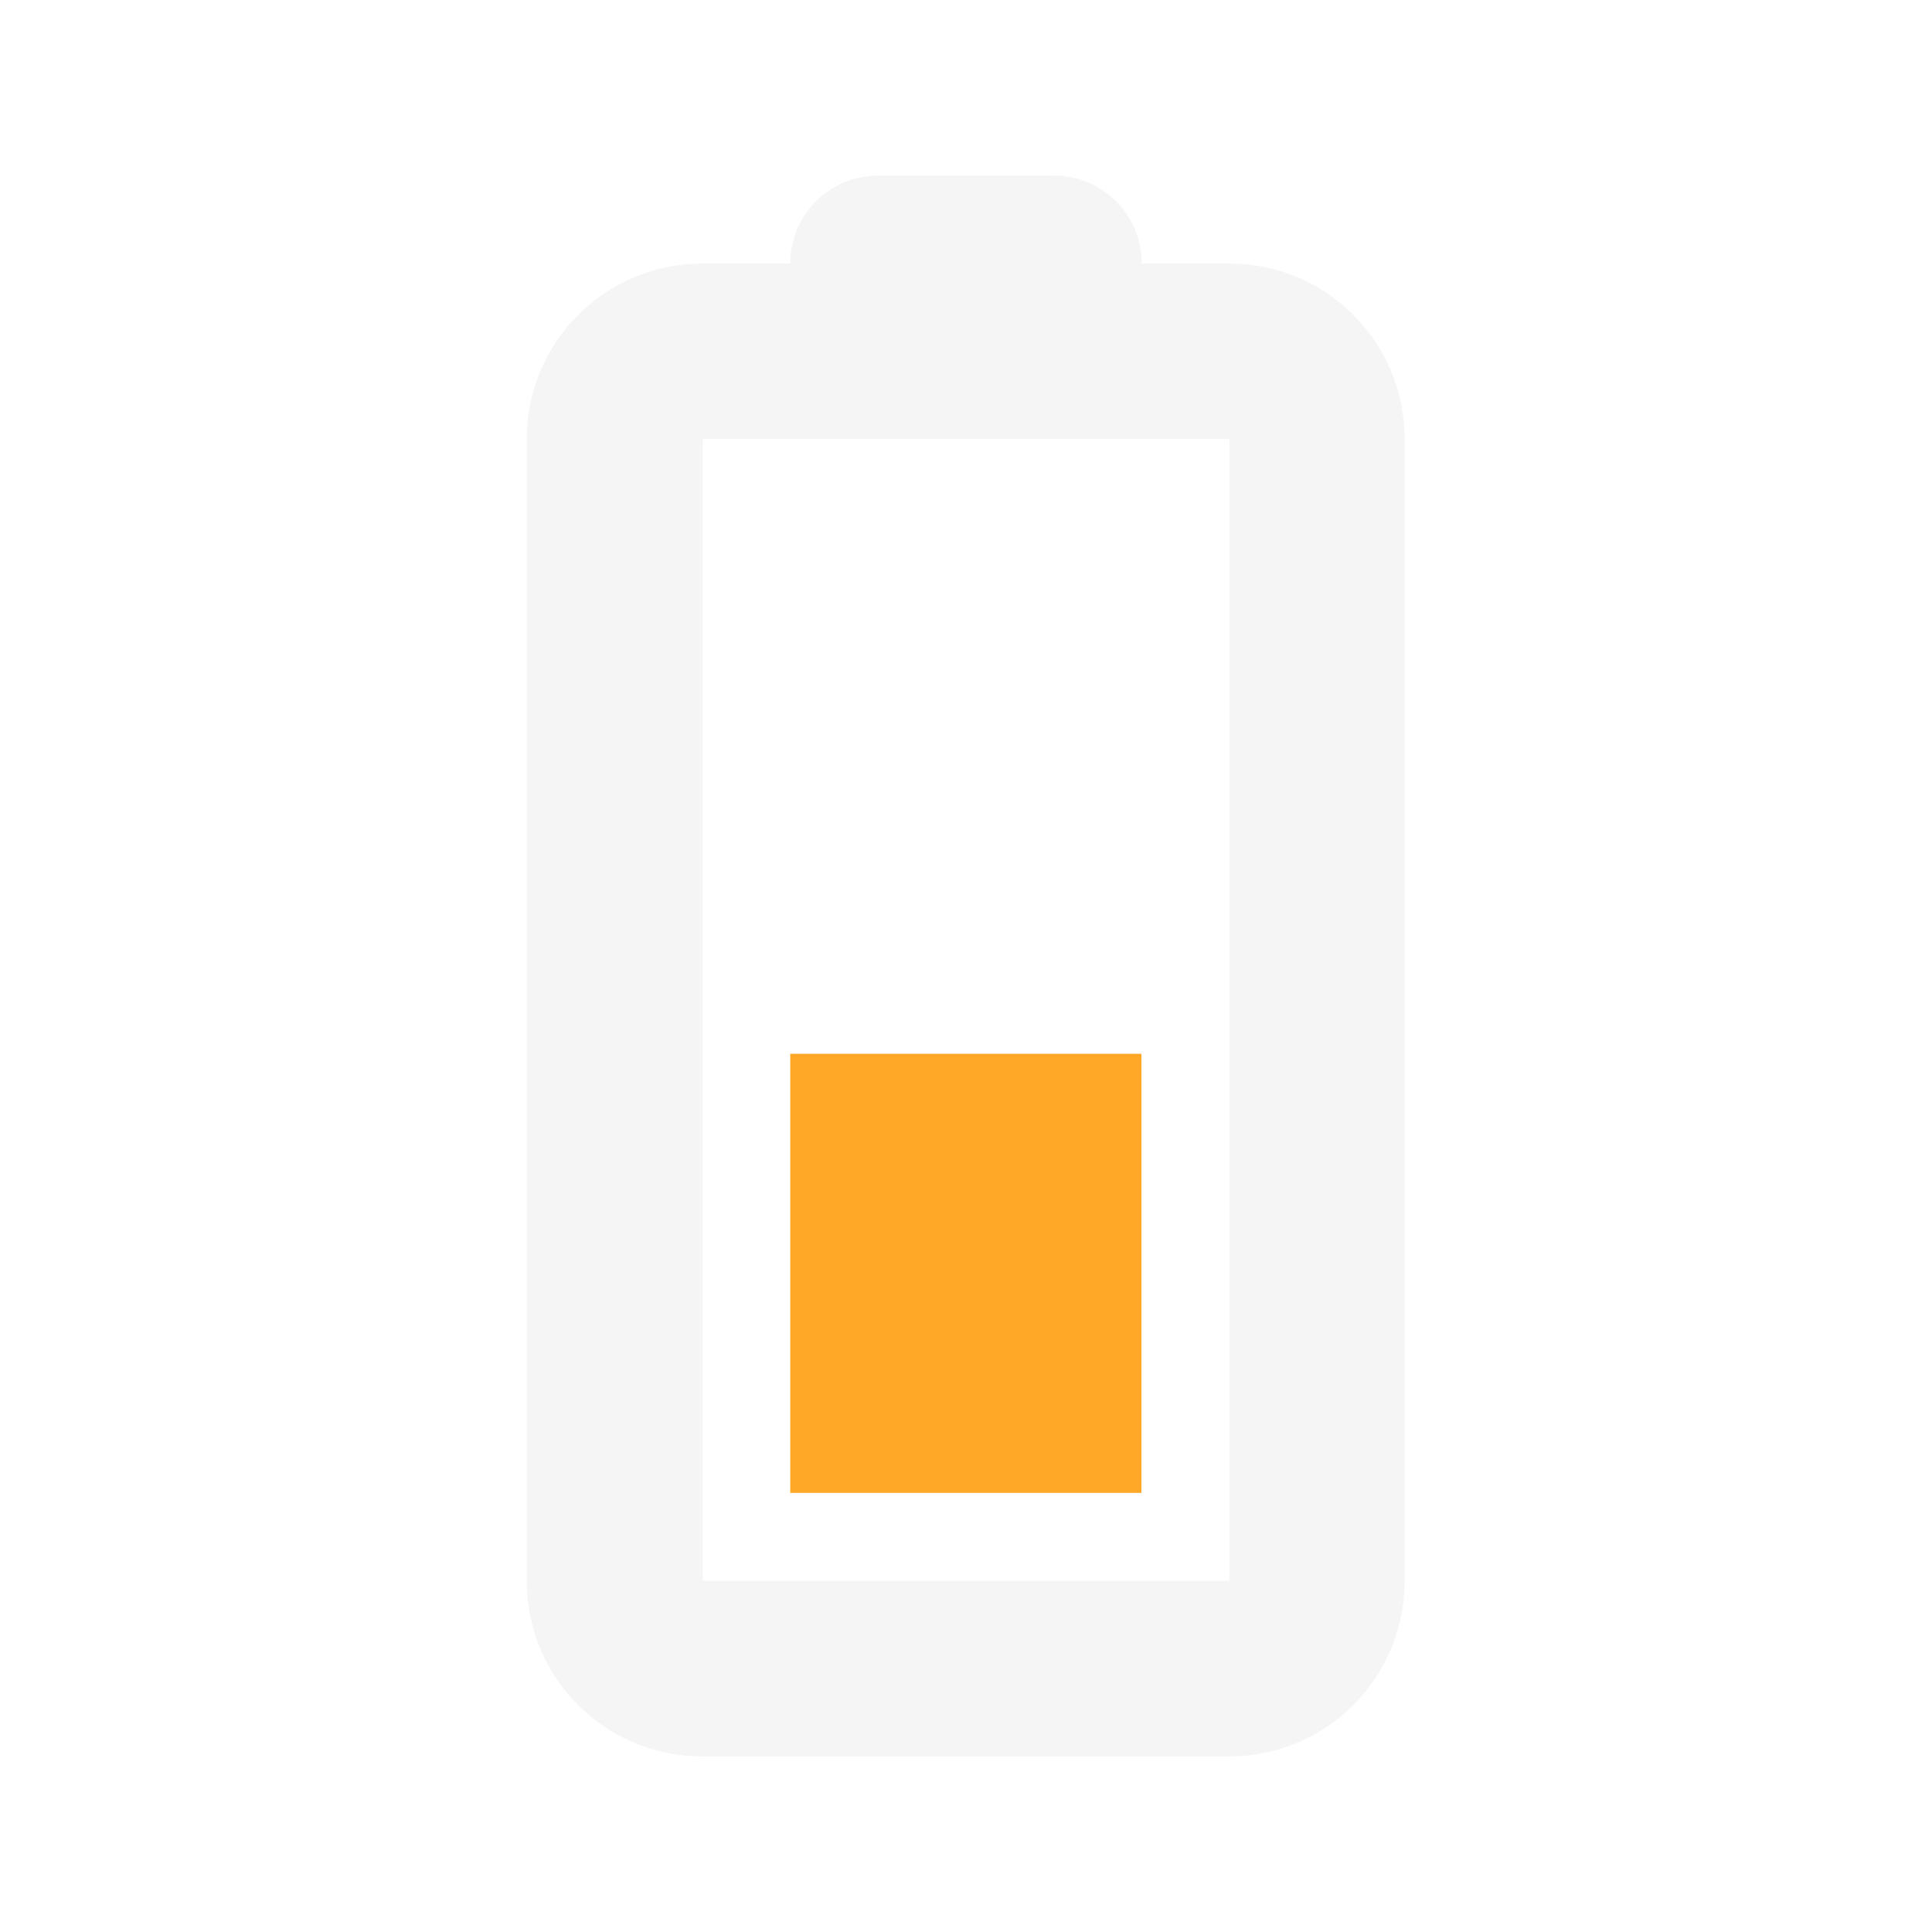
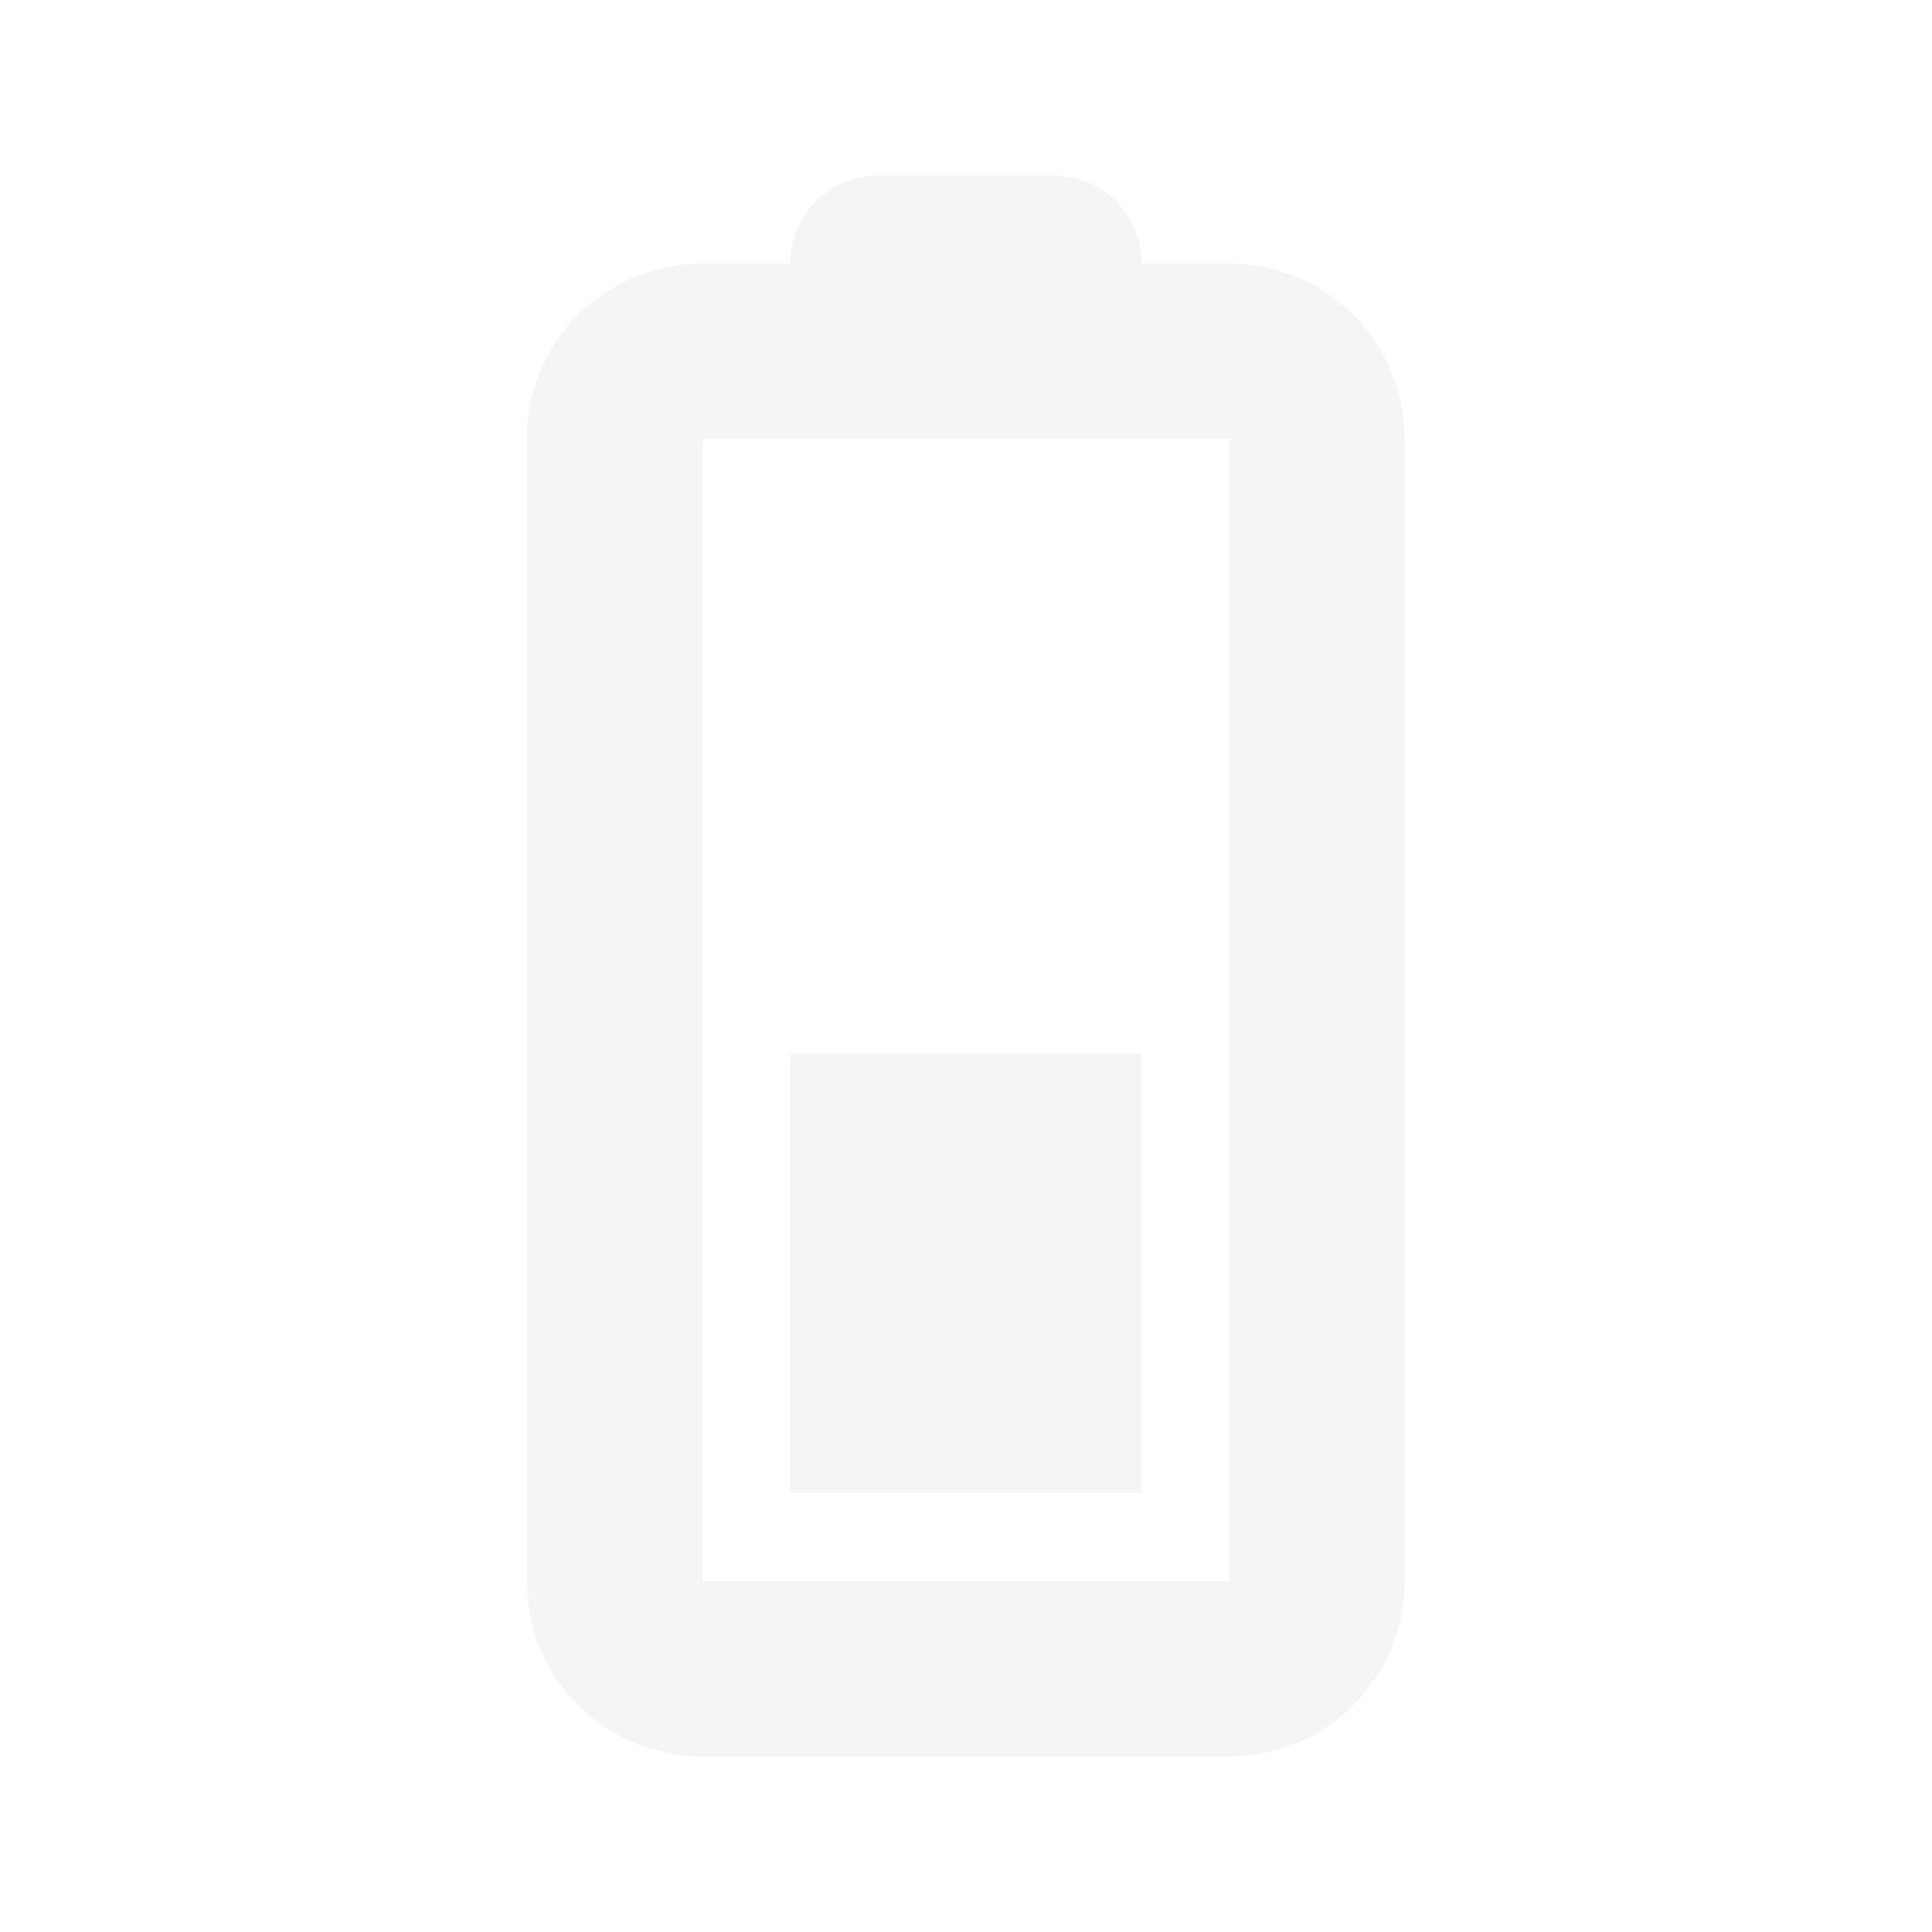
<svg xmlns="http://www.w3.org/2000/svg" width="22" height="22" viewBox="0 0 5.821 5.821" version="1.1" id="svg1">
  <defs id="defs1" />
  <g id="layer1">
    <path id="battery-22" d="m 2.646,0.529 c -0.147,0 -0.265,0.118 -0.265,0.265 H 2.117 C 1.824,0.794 1.587,1.03 1.587,1.323 v 3.44 c 0,0.293 0.236,0.529 0.529,0.529 h 1.587 c 0.293,0 0.529,-0.236 0.529,-0.529 V 1.323 c 0,-0.293 -0.236,-0.529 -0.529,-0.529 H 3.44 C 3.44,0.647 3.322,0.529 3.175,0.529 Z M 2.117,1.323 h 1.587 v 3.44 h -1.587 z" style="color:#4d4d4d;fill:#f5f5f5;fill-opacity:1;stroke:none;stroke-width:0.265" class="ColorScheme-Text" />
-     <rect style="opacity:1;fill:#ffa726;fill-opacity:1;stroke-width:0.178;stroke-linecap:round;stroke-linejoin:round" id="rect1" class="warning" width="1.058" height="1.323" x="2.381" y="3.175" />
+     <rect style="opacity:1;fill:#f5f5f5;fill-opacity:1;stroke-width:0.178;stroke-linecap:round;stroke-linejoin:round" id="rect1" width="1.058" height="1.323" x="2.381" y="3.175" />
  </g>
</svg>
